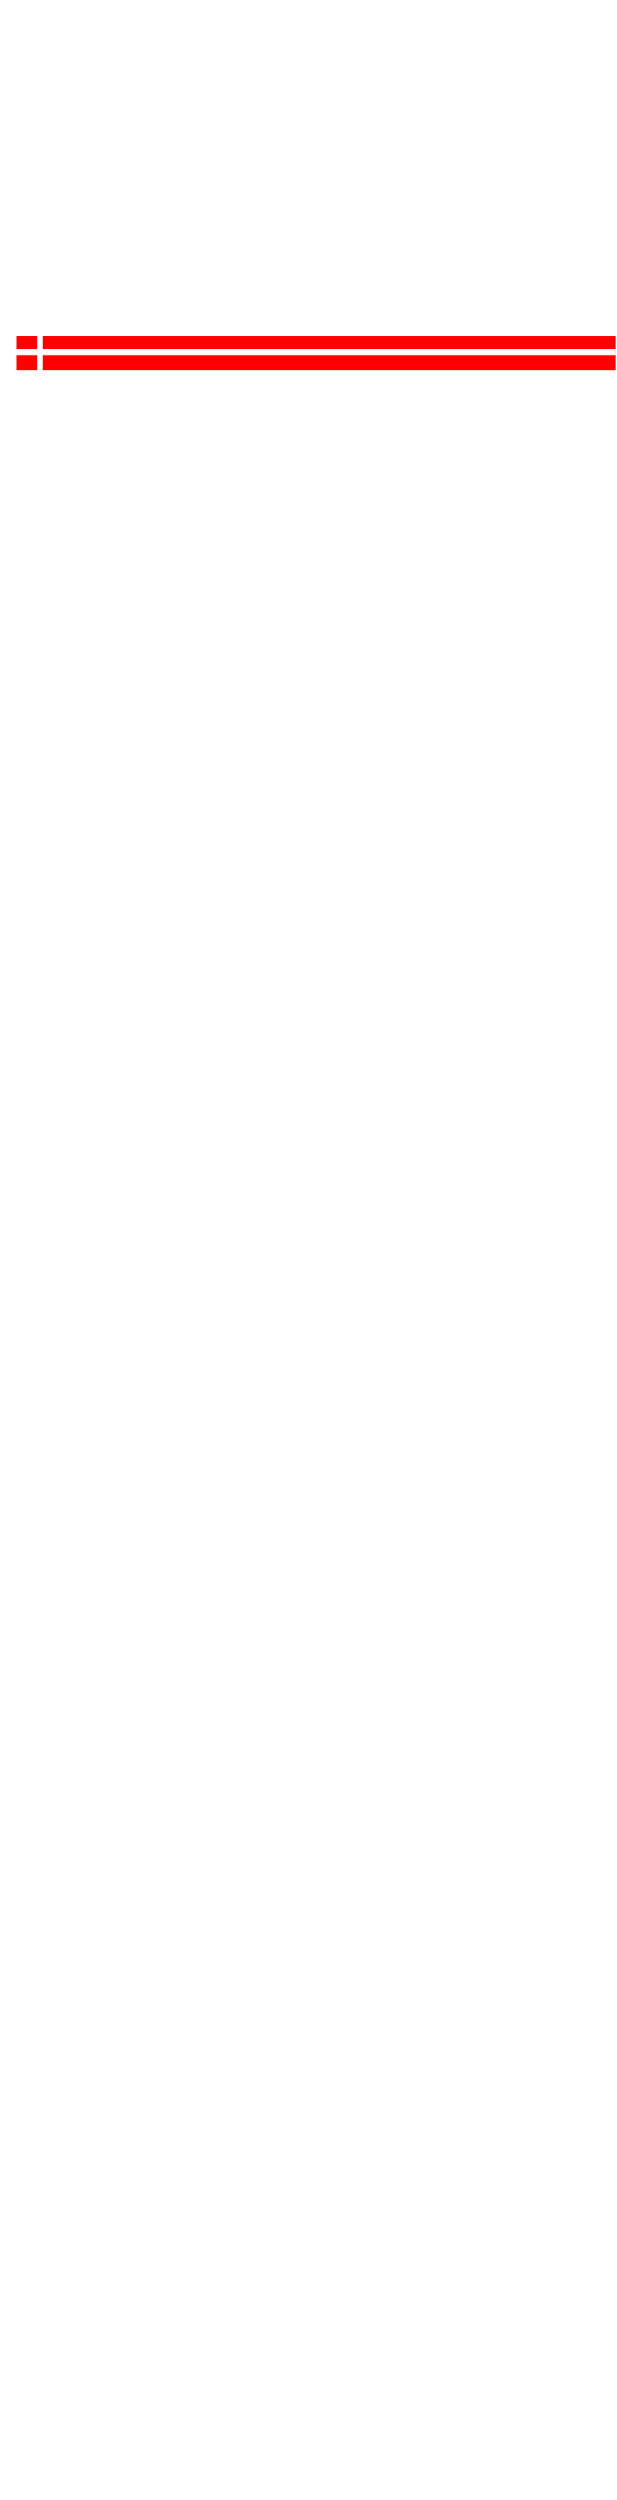
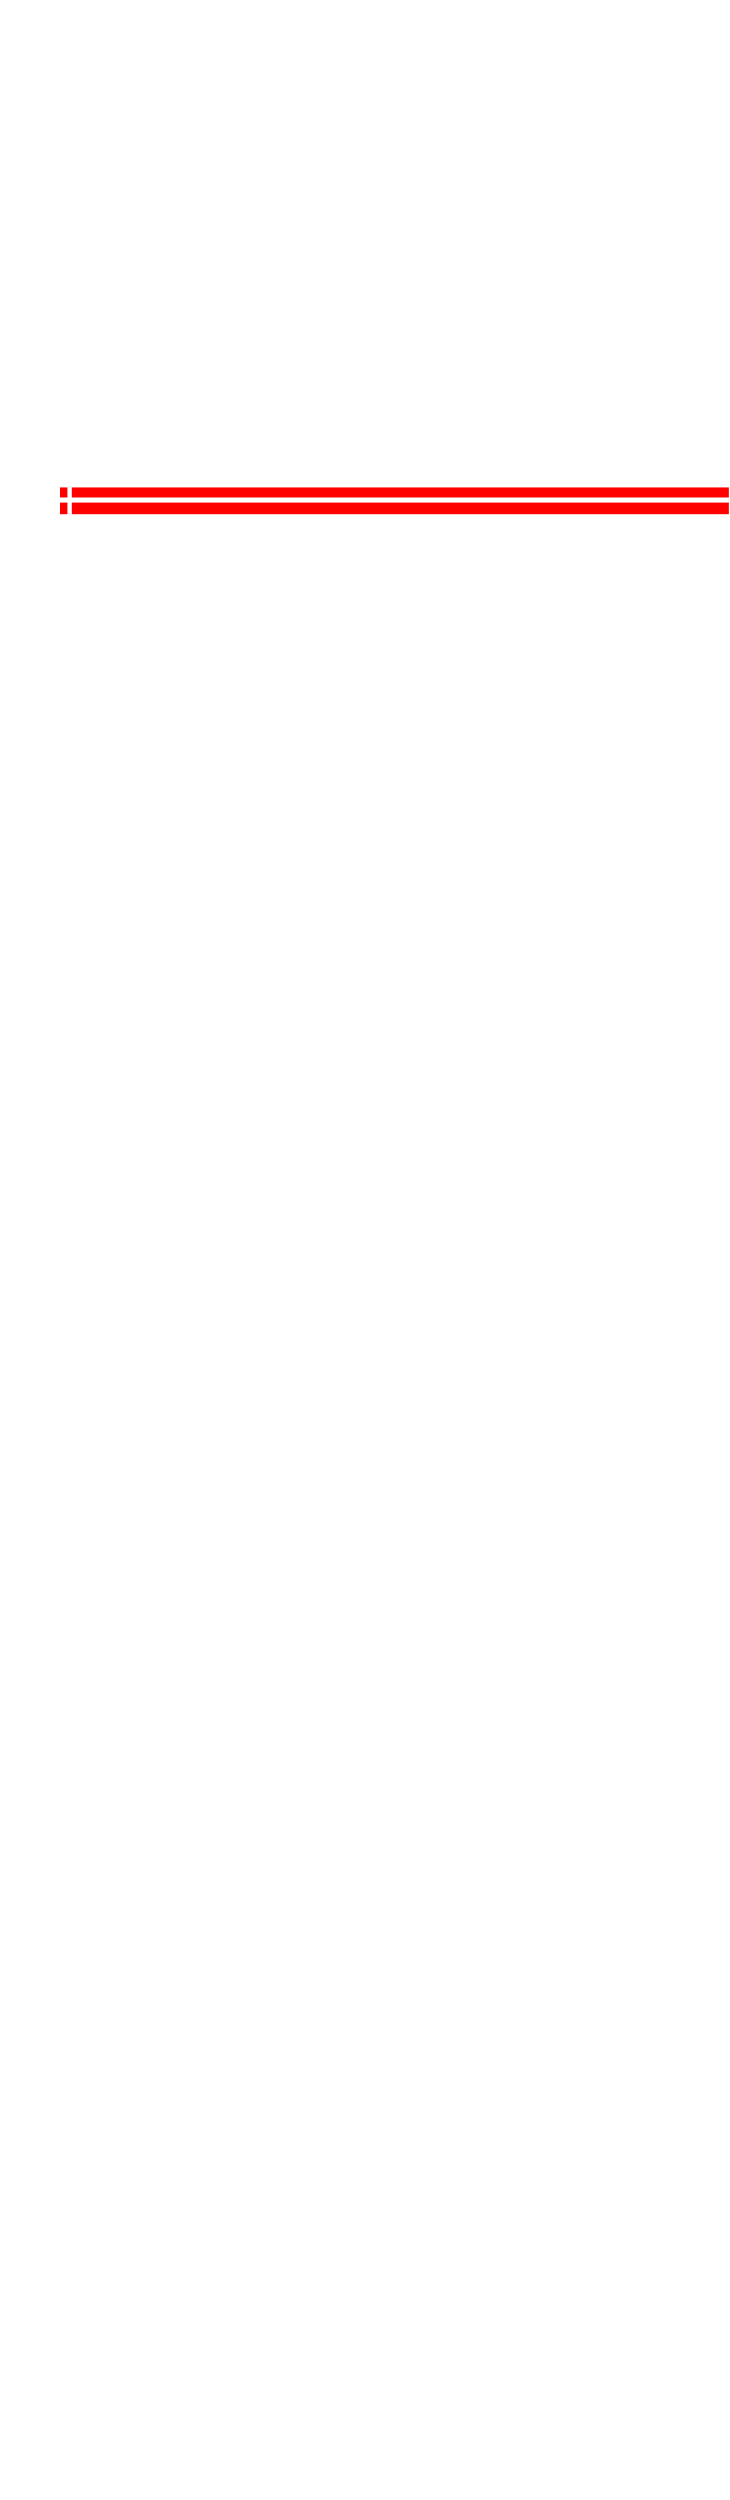
- <svg xmlns="http://www.w3.org/2000/svg" style="isolation:isolate" viewBox="198.382 -1667 3573.235 14500" width="3573.235pt" height="14500pt">
+ <svg xmlns="http://www.w3.org/2000/svg" style="isolation:isolate" viewBox="-223.582 -4367 5393.199 18489.915" width="5393.199pt" height="18489.915pt">
  <defs>
-     <clipPath id="_clipPath_czCKmHxmoQ0Fy4WzYCm9wwYNI6D9bltH">
-       <rect x="198.382" y="-1667" width="3573.235" height="14500" />
+     <clipPath id="_clipPath_jv2tlEUSa5wP1eSvRYYdtNd1OnKdgpPi">
+       <rect x="-223.582" y="-4367" width="5393.199" height="18489.915" />
    </clipPath>
  </defs>
-   <g clip-path="url(#_clipPath_czCKmHxmoQ0Fy4WzYCm9wwYNI6D9bltH)">
-     <rect x="294.118" y="282" width="3474.882" height="198" transform="matrix(1,0,0,1,0,0)" fill="rgb(255,0,0)" />
-     <rect x="414" y="-1667" width="32.382" height="14500" transform="matrix(1,0,0,1,0,0)" fill="rgb(255,255,255)" />
-     <rect x="1968.809" y="-1408.809" width="32.382" height="3568" transform="matrix(0,-1,1,0,1609.809,2360.191)" fill="rgb(255,255,255)" vector-effect="non-scaling-stroke" stroke-width="5.235" stroke="rgb(255,255,255)" stroke-linejoin="round" stroke-linecap="butt" stroke-miterlimit="2" />
+   <g clip-path="url(#_clipPath_jv2tlEUSa5wP1eSvRYYdtNd1OnKdgpPi)">
+     <rect x="-223.582" y="-377.085" width="3573.235" height="14500" transform="matrix(1,0,0,1,0,0)" fill="none" />
+     <g>
+       <rect x="220.118" y="-762" width="4946.882" height="198" transform="matrix(1,0,0,1,0,0)" fill="rgb(255,0,0)" />
+       <rect x="275" y="-4367" width="32.382" height="16156" transform="matrix(1,0,0,1,0,0)" fill="rgb(255,255,255)" />
+       <rect x="2598.309" y="-3221.309" width="32.382" height="5105" transform="matrix(0,-1,1,0,3283.309,1945.691)" fill="rgb(255,255,255)" vector-effect="non-scaling-stroke" stroke-width="5.235" stroke="rgb(255,255,255)" stroke-opacity="100" stroke-linejoin="round" stroke-linecap="butt" stroke-miterlimit="2" />
+     </g>
  </g>
</svg>
